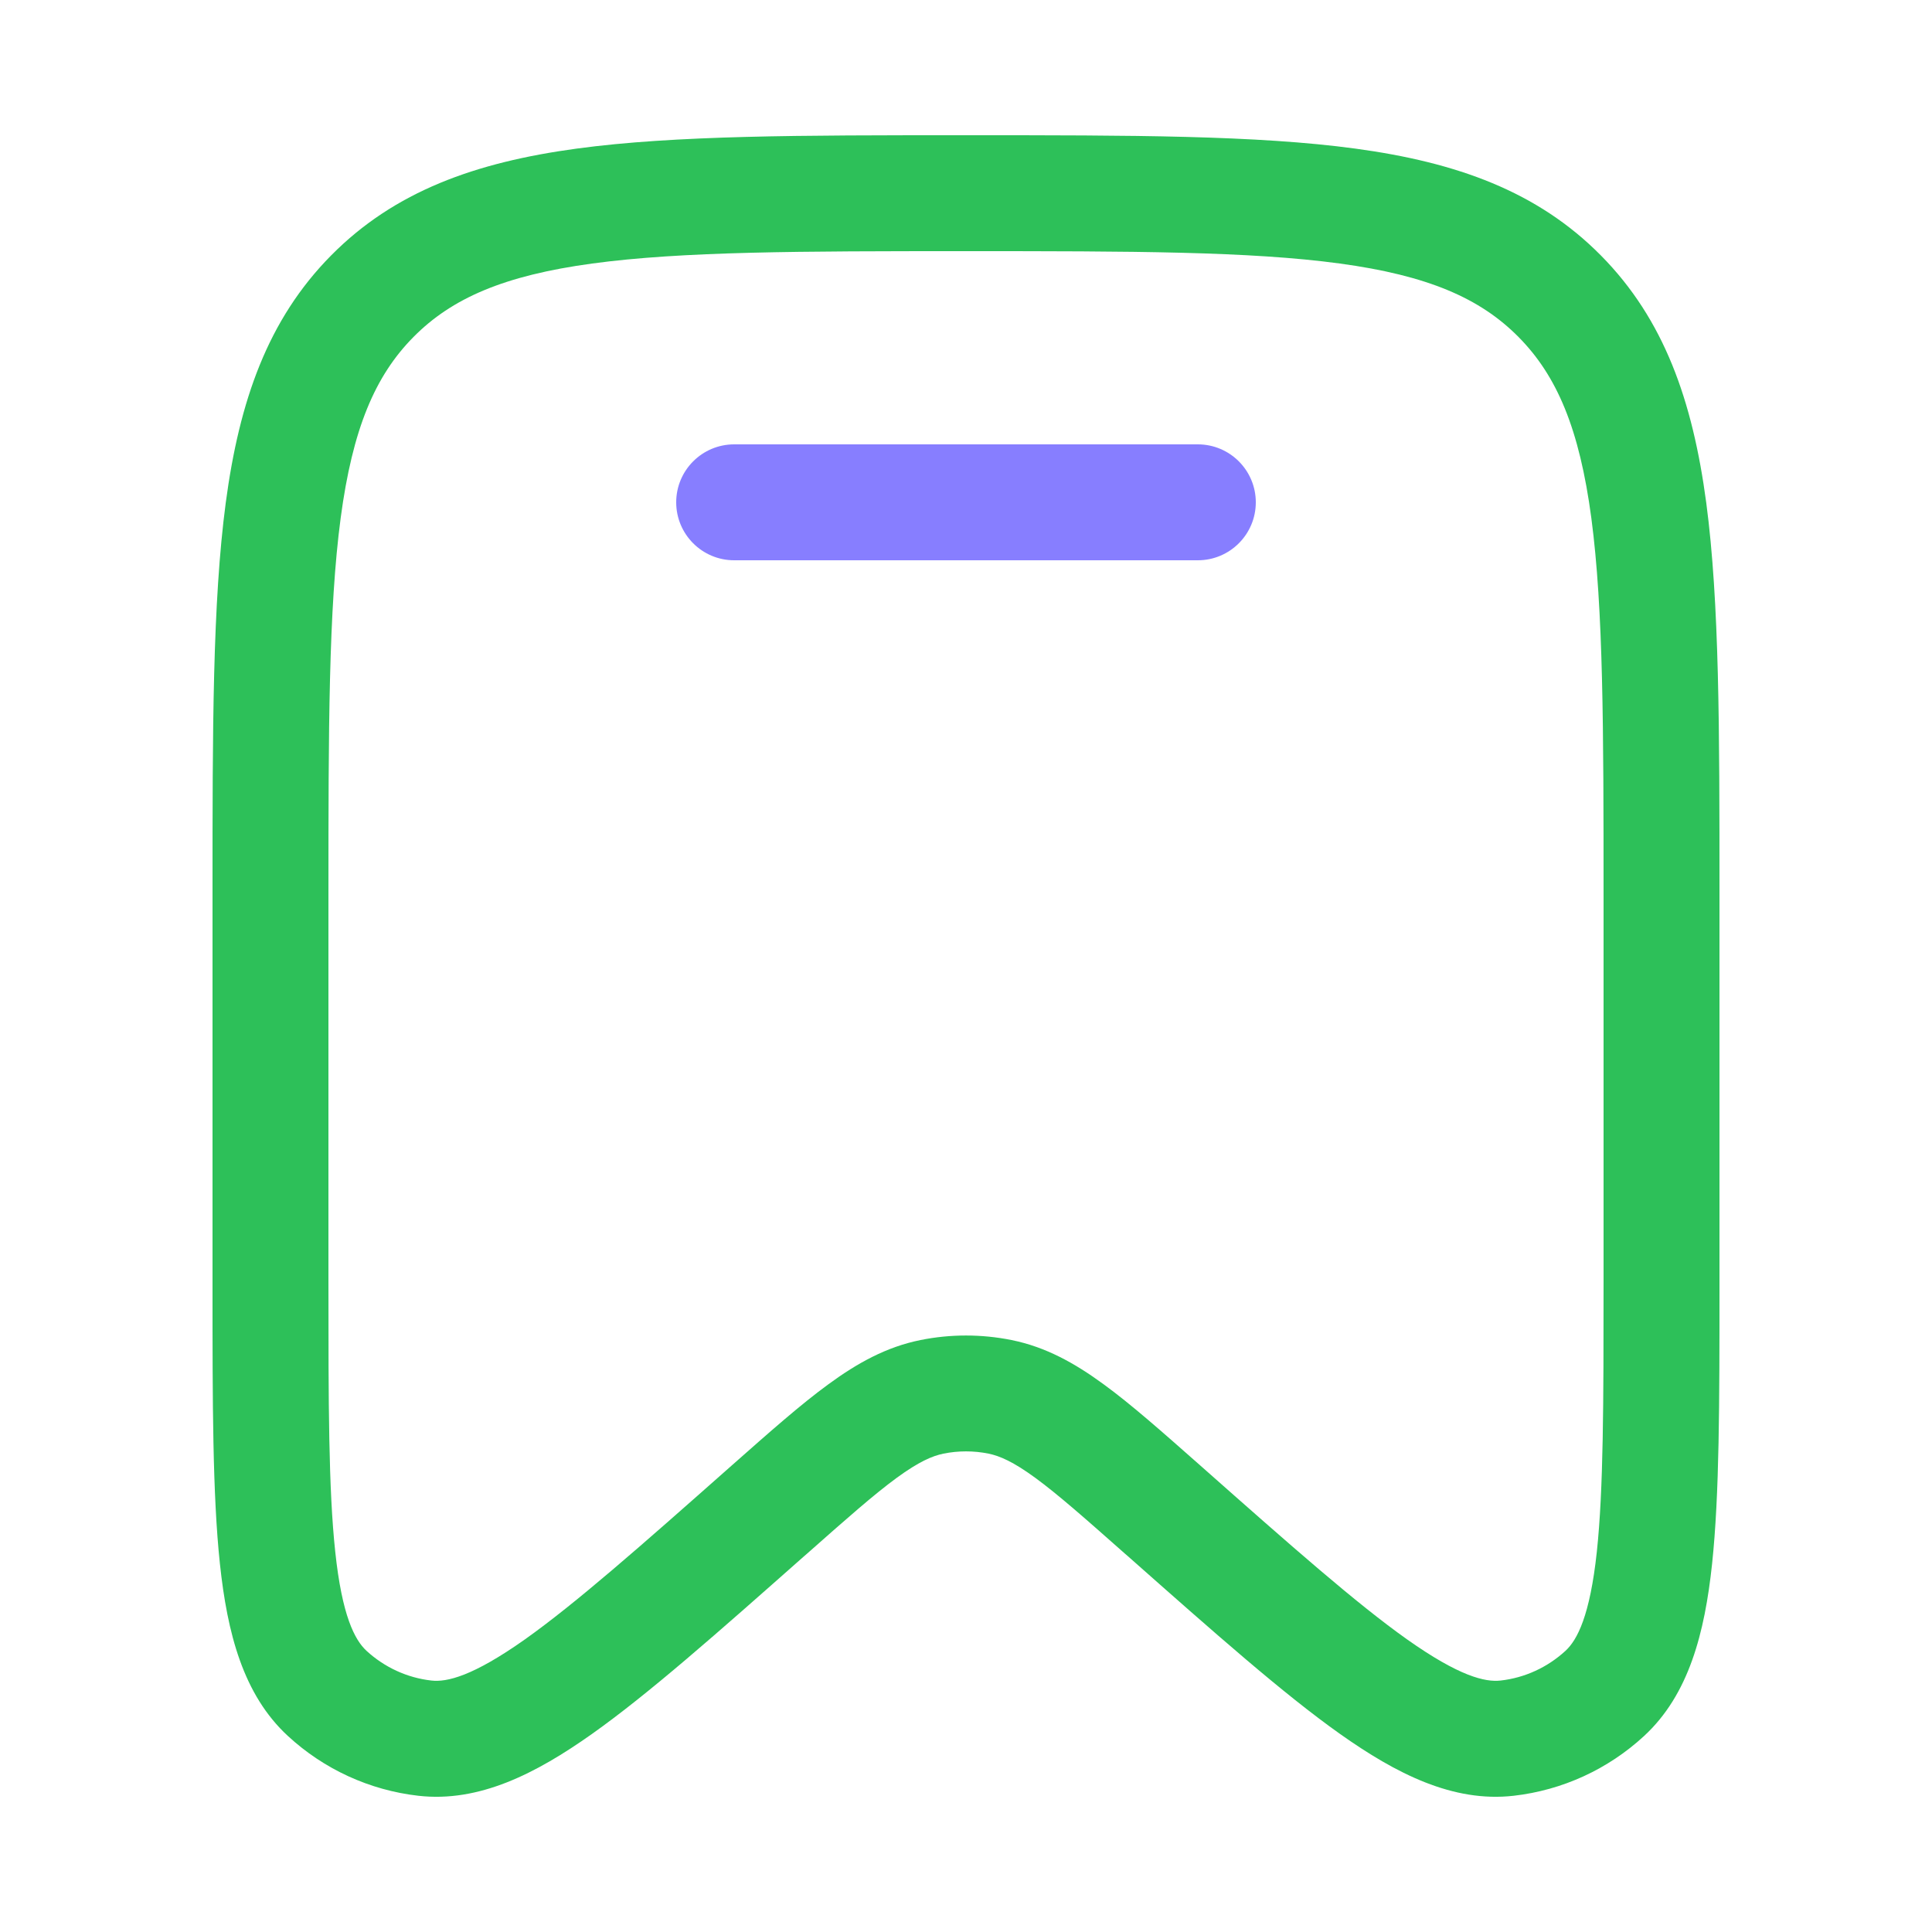
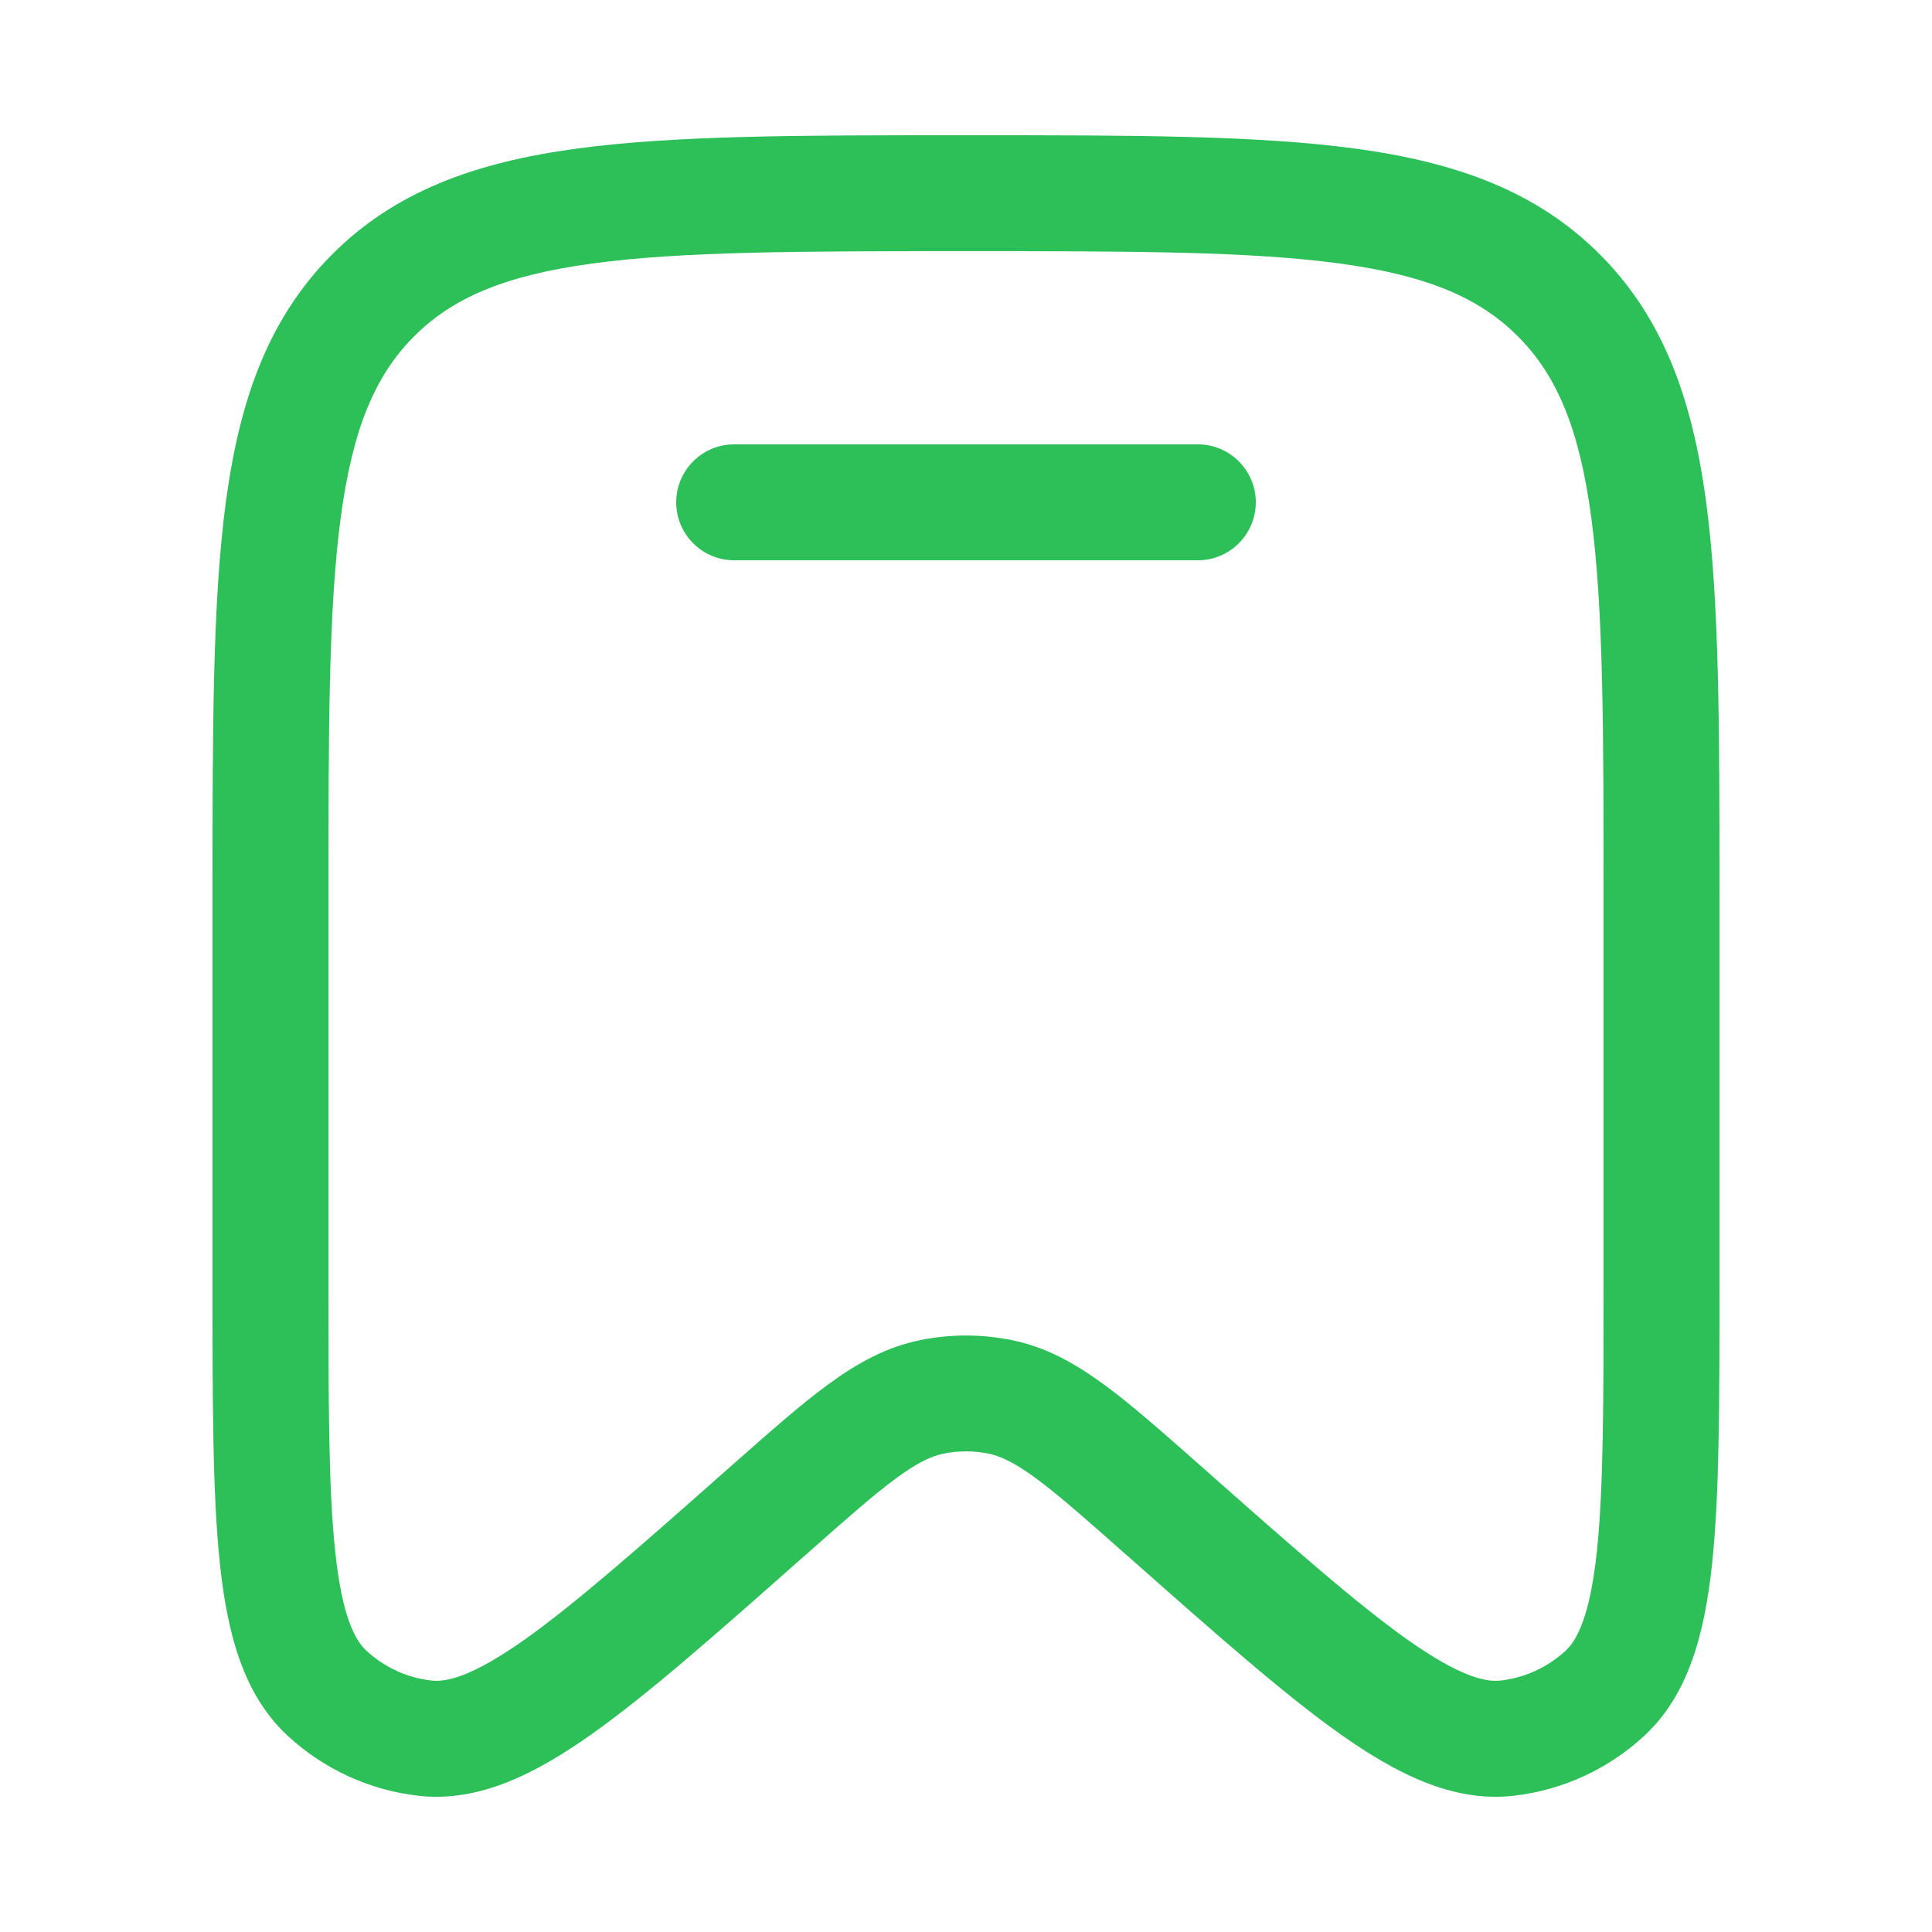
<svg xmlns="http://www.w3.org/2000/svg" width="25" height="25" viewBox="0 0 25 25" fill="none">
-   <path d="M9.5 5.75C9.086 5.75 8.75 6.086 8.75 6.5C8.75 6.914 9.086 7.25 9.5 7.25H15.5C15.914 7.25 16.25 6.914 16.25 6.5C16.25 6.086 15.914 5.75 15.5 5.75H9.5Z" fill="#877EFF" />
+   <path d="M9.5 5.75C9.086 5.75 8.75 6.086 8.75 6.5C8.75 6.914 9.086 7.25 9.5 7.25H15.5C15.914 7.25 16.25 6.914 16.25 6.5C16.25 6.086 15.914 5.75 15.5 5.75H9.5Z" fill="#2DC059" />
  <path fill-rule="evenodd" clip-rule="evenodd" d="M12.443 1.75C10.37 1.75 8.737 1.75 7.461 1.923C6.151 2.101 5.106 2.475 4.285 3.305C3.465 4.134 3.097 5.187 2.921 6.507C2.75 7.796 2.75 9.445 2.75 11.541V16.639C2.75 18.147 2.75 19.34 2.846 20.239C2.941 21.127 3.144 21.928 3.726 22.464C4.192 22.894 4.782 23.165 5.412 23.237C6.199 23.327 6.934 22.951 7.659 22.438C8.392 21.919 9.281 21.132 10.402 20.14L10.439 20.108C10.959 19.648 11.311 19.337 11.605 19.122C11.889 18.915 12.062 18.84 12.208 18.81C12.401 18.771 12.599 18.771 12.792 18.81C12.938 18.84 13.111 18.915 13.395 19.122C13.689 19.337 14.041 19.648 14.561 20.108L14.598 20.14C15.719 21.132 16.608 21.919 17.341 22.438C18.066 22.951 18.801 23.327 19.588 23.237C20.218 23.165 20.808 22.894 21.274 22.464C21.855 21.928 22.059 21.127 22.154 20.239C22.25 19.34 22.25 18.147 22.25 16.639V11.541C22.25 9.445 22.25 7.795 22.079 6.507C21.903 5.187 21.535 4.134 20.715 3.305C19.894 2.475 18.849 2.101 17.539 1.923C16.263 1.75 14.63 1.75 12.557 1.75H12.443ZM5.351 4.36C5.848 3.858 6.523 3.565 7.663 3.41C8.826 3.252 10.357 3.25 12.5 3.25C14.643 3.25 16.174 3.252 17.337 3.41C18.477 3.565 19.152 3.858 19.649 4.36C20.147 4.863 20.438 5.548 20.592 6.705C20.748 7.883 20.75 9.432 20.75 11.598V16.591C20.75 18.157 20.749 19.27 20.663 20.079C20.574 20.909 20.41 21.22 20.258 21.361C20.024 21.576 19.73 21.711 19.418 21.746C19.218 21.769 18.884 21.692 18.208 21.214C17.55 20.747 16.721 20.016 15.555 18.984L15.529 18.961C15.041 18.53 14.637 18.172 14.28 17.912C13.907 17.639 13.531 17.429 13.088 17.34C12.7 17.262 12.3 17.262 11.912 17.34C11.469 17.429 11.093 17.639 10.72 17.912C10.363 18.172 9.959 18.53 9.471 18.961L9.445 18.984C8.279 20.016 7.45 20.747 6.792 21.214C6.116 21.692 5.782 21.769 5.582 21.746C5.27 21.711 4.976 21.576 4.742 21.361C4.59 21.22 4.426 20.909 4.338 20.079C4.251 19.27 4.25 18.157 4.25 16.591V11.598C4.25 9.432 4.252 7.883 4.408 6.705C4.562 5.548 4.853 4.863 5.351 4.36Z" fill="#2DC059" />
</svg>
